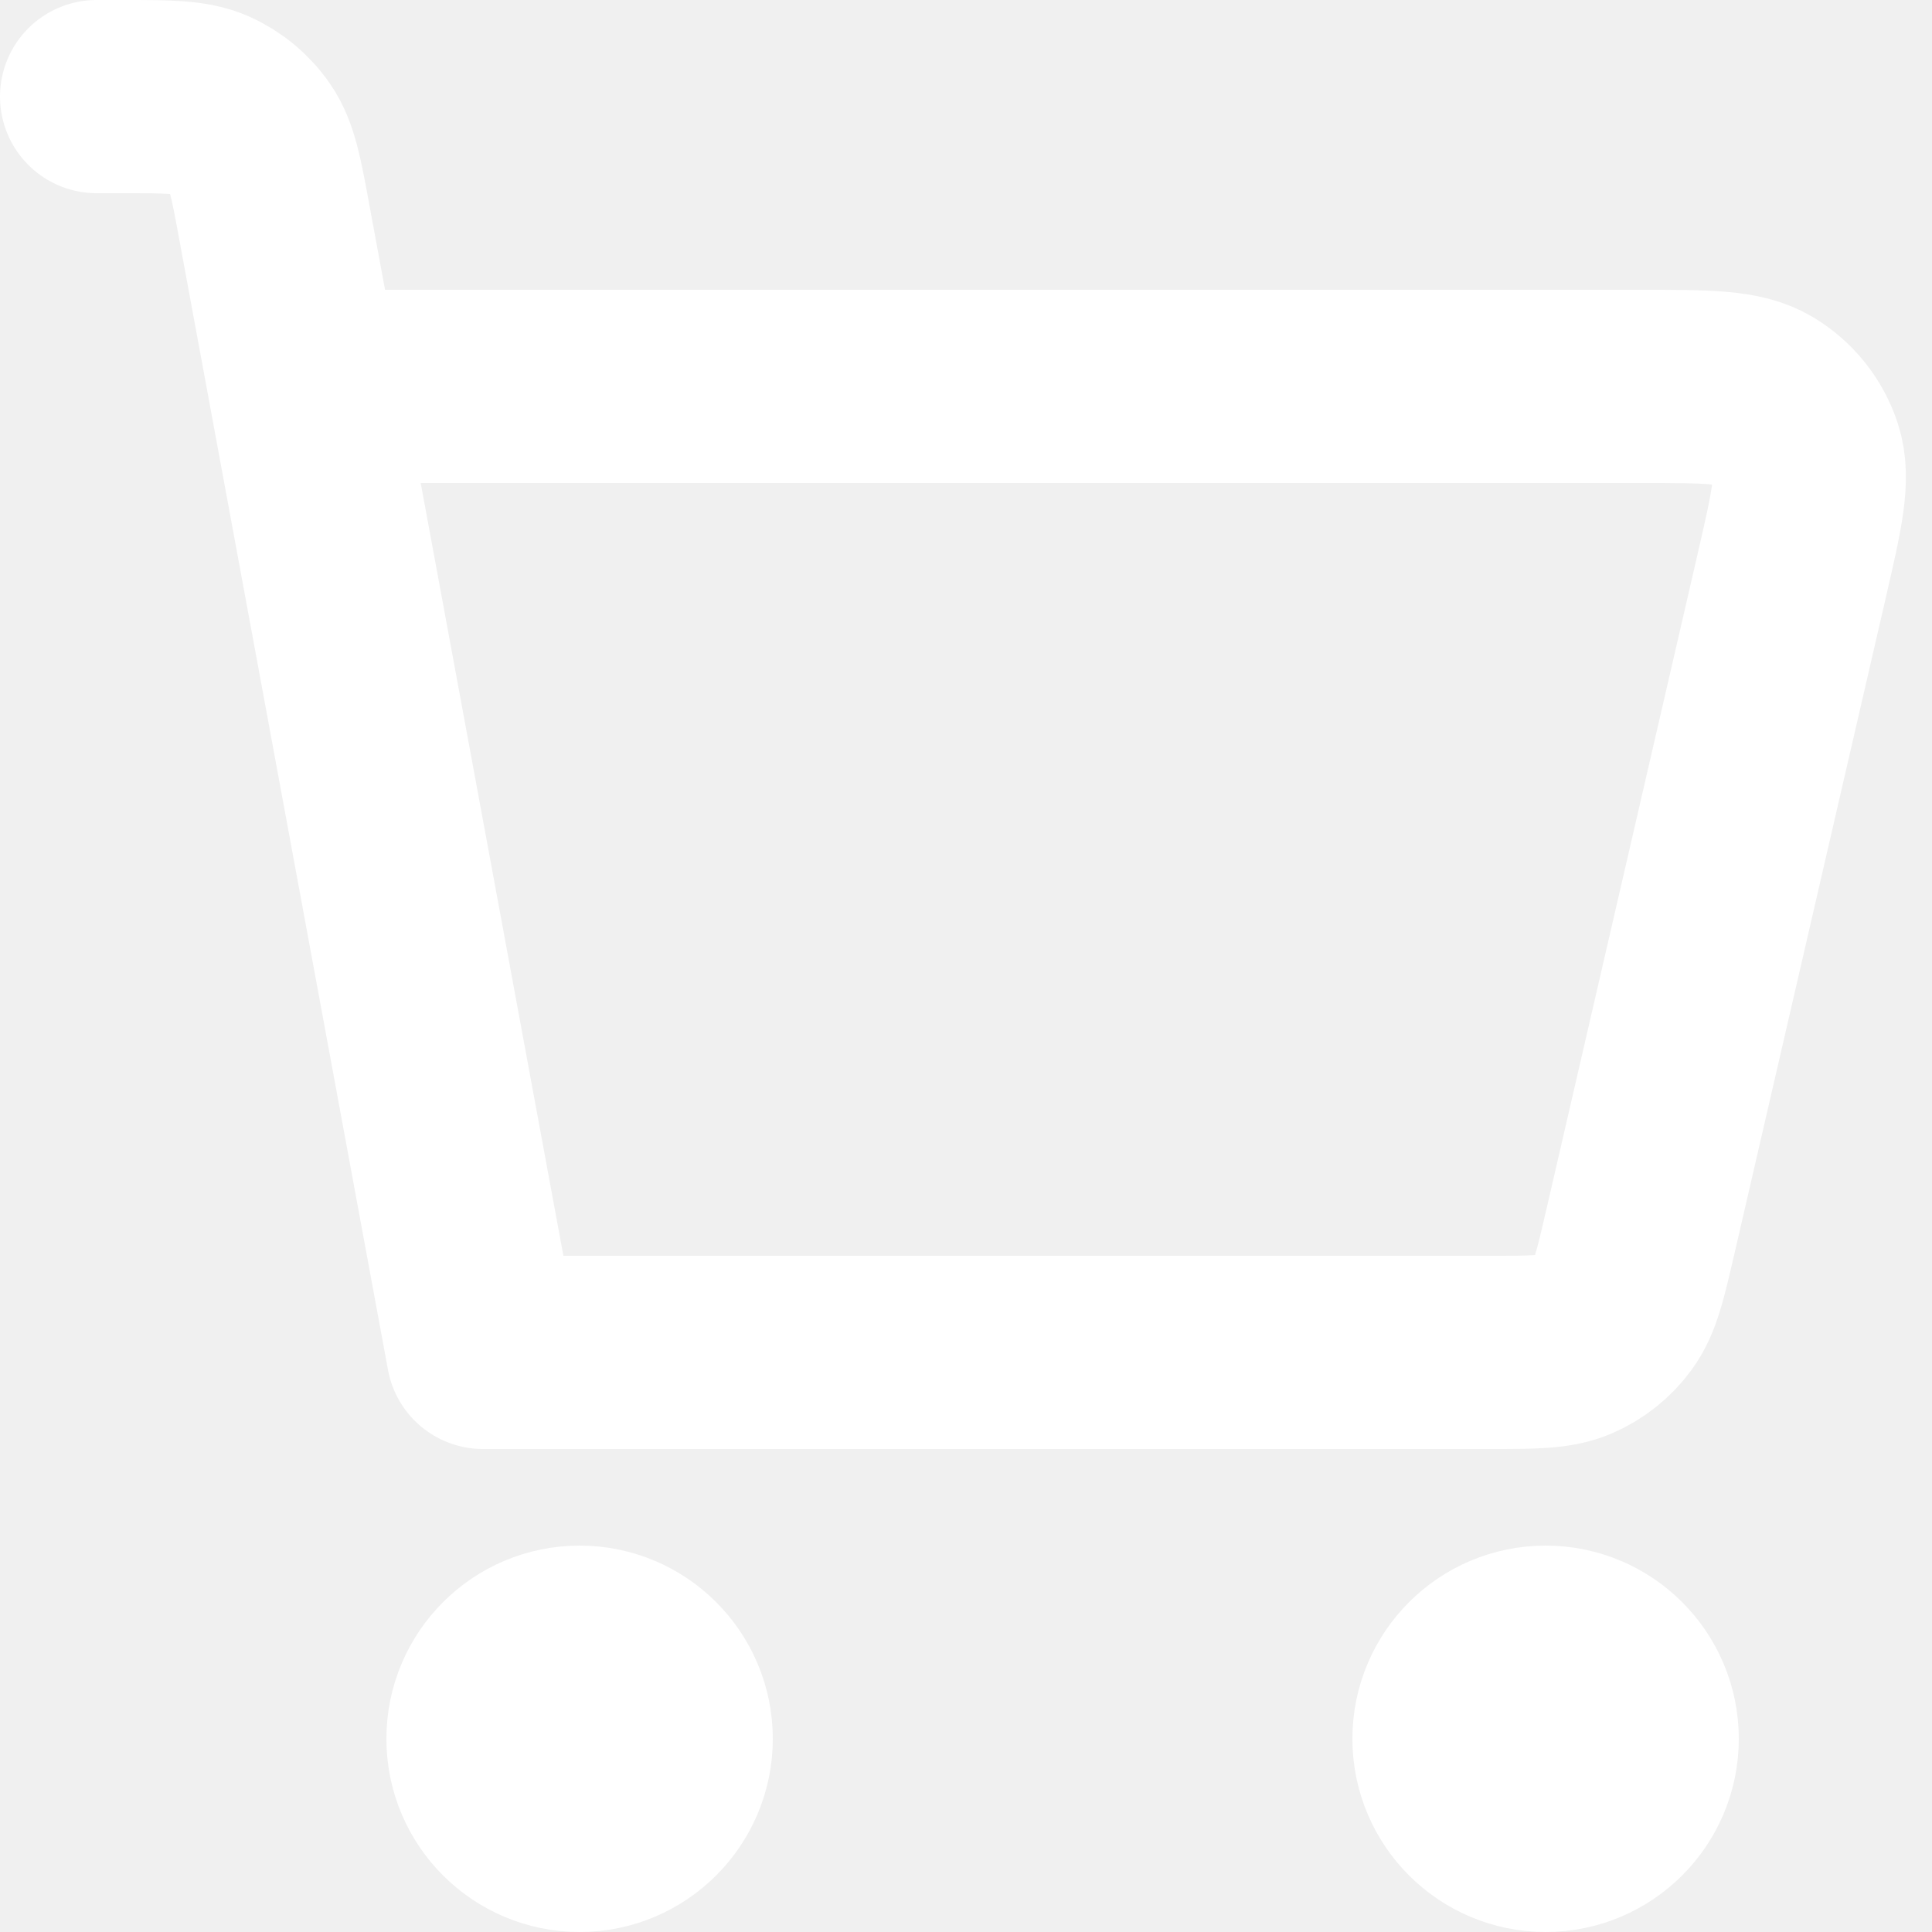
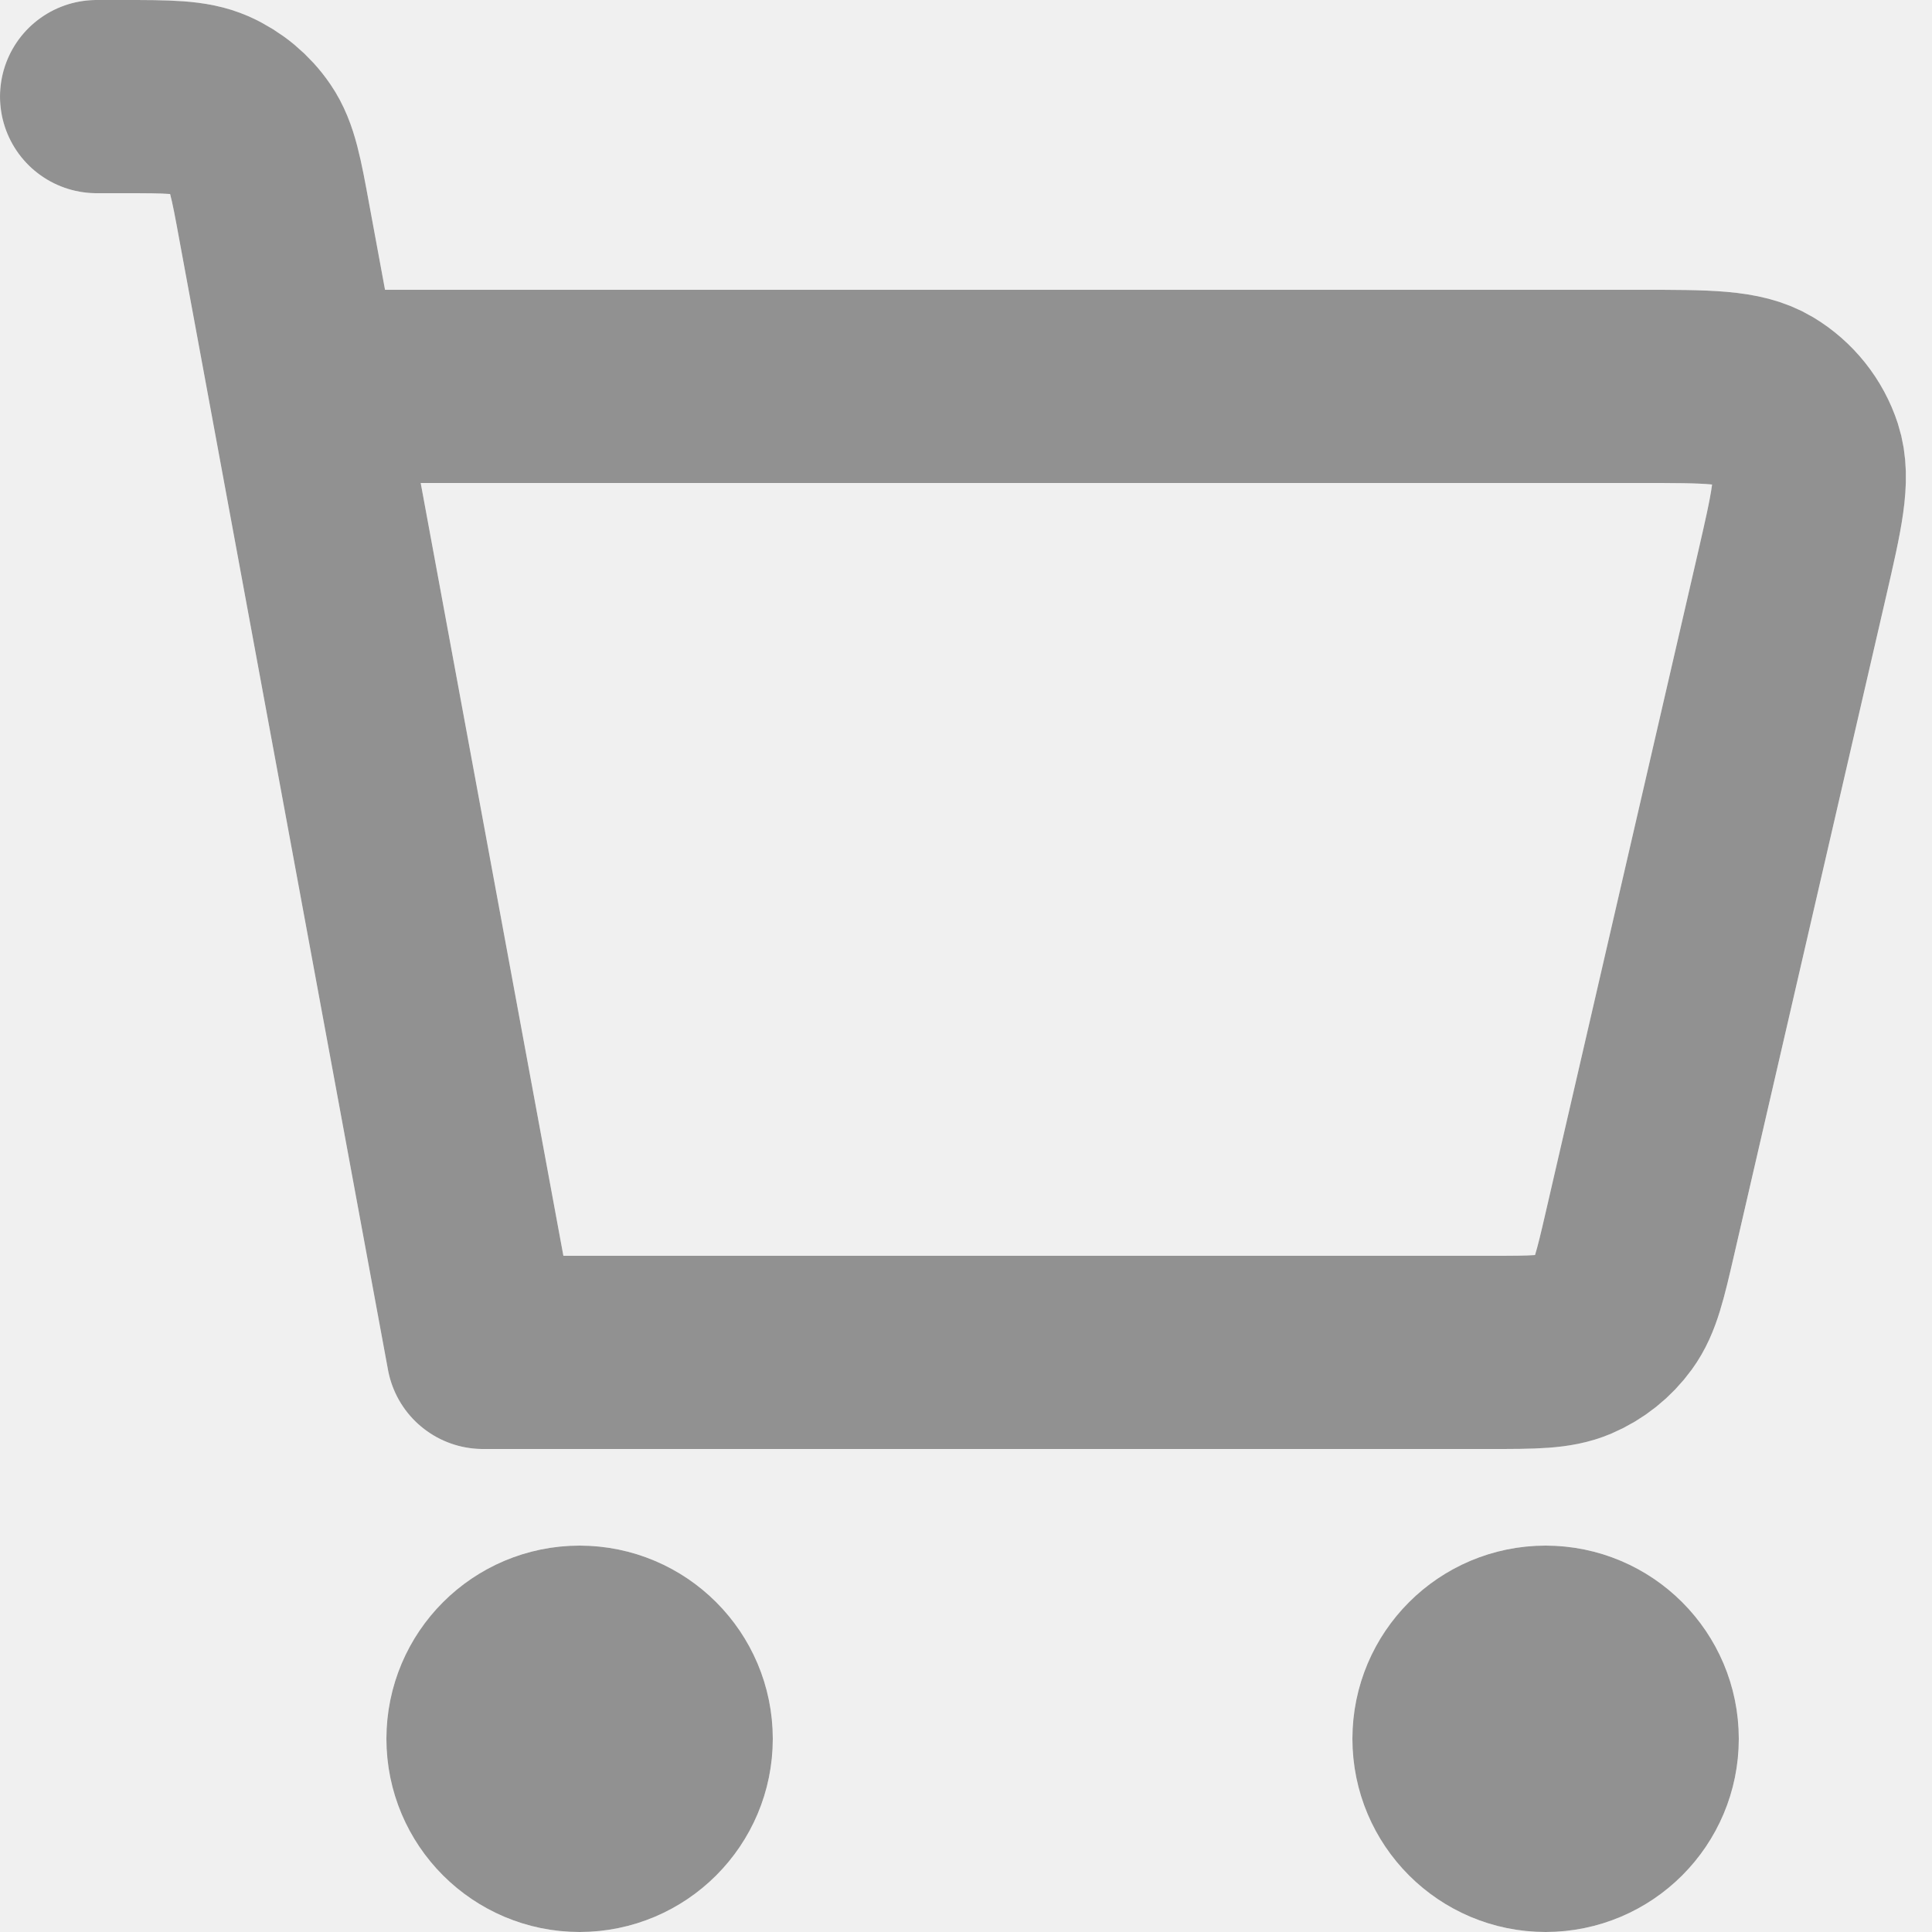
<svg xmlns="http://www.w3.org/2000/svg" width="20" height="20" viewBox="0 0 20 20" fill="none">
-   <path d="M1 1H1.268C1.742 1 1.979 1 2.173 1.085C2.343 1.161 2.489 1.282 2.594 1.436C2.713 1.61 2.756 1.843 2.841 2.307L5 14L15.422 14C15.875 14 16.102 14 16.29 13.92C16.456 13.849 16.599 13.735 16.705 13.589C16.825 13.424 16.876 13.204 16.978 12.763L16.979 12.76L18.548 5.96L18.548 5.959C18.702 5.29 18.78 4.955 18.695 4.692C18.62 4.462 18.463 4.266 18.256 4.142C18.018 4 17.676 4 16.989 4H3.5M16 19C15.448 19 15 18.552 15 18C15 17.448 15.448 17 16 17C16.552 17 17 17.448 17 18C17 18.552 16.552 19 16 19ZM6 19C5.448 19 5 18.552 5 18C5 17.448 5.448 17 6 17C6.552 17 7 17.448 7 18C7 18.552 6.552 19 6 19Z" stroke="white" stroke-width="2" stroke-linecap="round" stroke-linejoin="round" />
+   <path d="M1 1H1.268C1.742 1 1.979 1 2.173 1.085C2.343 1.161 2.489 1.282 2.594 1.436C2.713 1.61 2.756 1.843 2.841 2.307L5 14L15.422 14C15.875 14 16.102 14 16.29 13.92C16.456 13.849 16.599 13.735 16.705 13.589C16.825 13.424 16.876 13.204 16.978 12.763L18.548 5.96C18.702 5.29 18.78 4.955 18.695 4.692C18.62 4.462 18.463 4.266 18.256 4.142C18.018 4 17.676 4 16.989 4H3.5M16 19C15.448 19 15 18.552 15 18C15 17.448 15.448 17 16 17C16.552 17 17 17.448 17 18C17 18.552 16.552 19 16 19ZM6 19C5.448 19 5 18.552 5 18C5 17.448 5.448 17 6 17C6.552 17 7 17.448 7 18C7 18.552 6.552 19 6 19Z" stroke="#7F7F7F" stroke-opacity="0.5" stroke-width="2" stroke-linecap="round" stroke-linejoin="round" style="mix-blend-mode:luminosity" />
+   <path d="M1 1H1.268C1.742 1 1.979 1 2.173 1.085C2.343 1.161 2.489 1.282 2.594 1.436C2.713 1.61 2.756 1.843 2.841 2.307L5 14L15.422 14C15.875 14 16.102 14 16.29 13.92C16.456 13.849 16.599 13.735 16.705 13.589C16.825 13.424 16.876 13.204 16.978 12.763L18.548 5.96C18.702 5.29 18.78 4.955 18.695 4.692C18.62 4.462 18.463 4.266 18.256 4.142C18.018 4 17.676 4 16.989 4H3.5M16 19C15.448 19 15 18.552 15 18C15 17.448 15.448 17 16 17C16.552 17 17 17.448 17 18C17 18.552 16.552 19 16 19ZM6 19C5.448 19 5 18.552 5 18C5 17.448 5.448 17 6 17C6.552 17 7 17.448 7 18C7 18.552 6.552 19 6 19Z" stroke="#3D3D3D" stroke-width="2" stroke-linecap="round" stroke-linejoin="round" style="mix-blend-mode:overlay" />
</svg>
